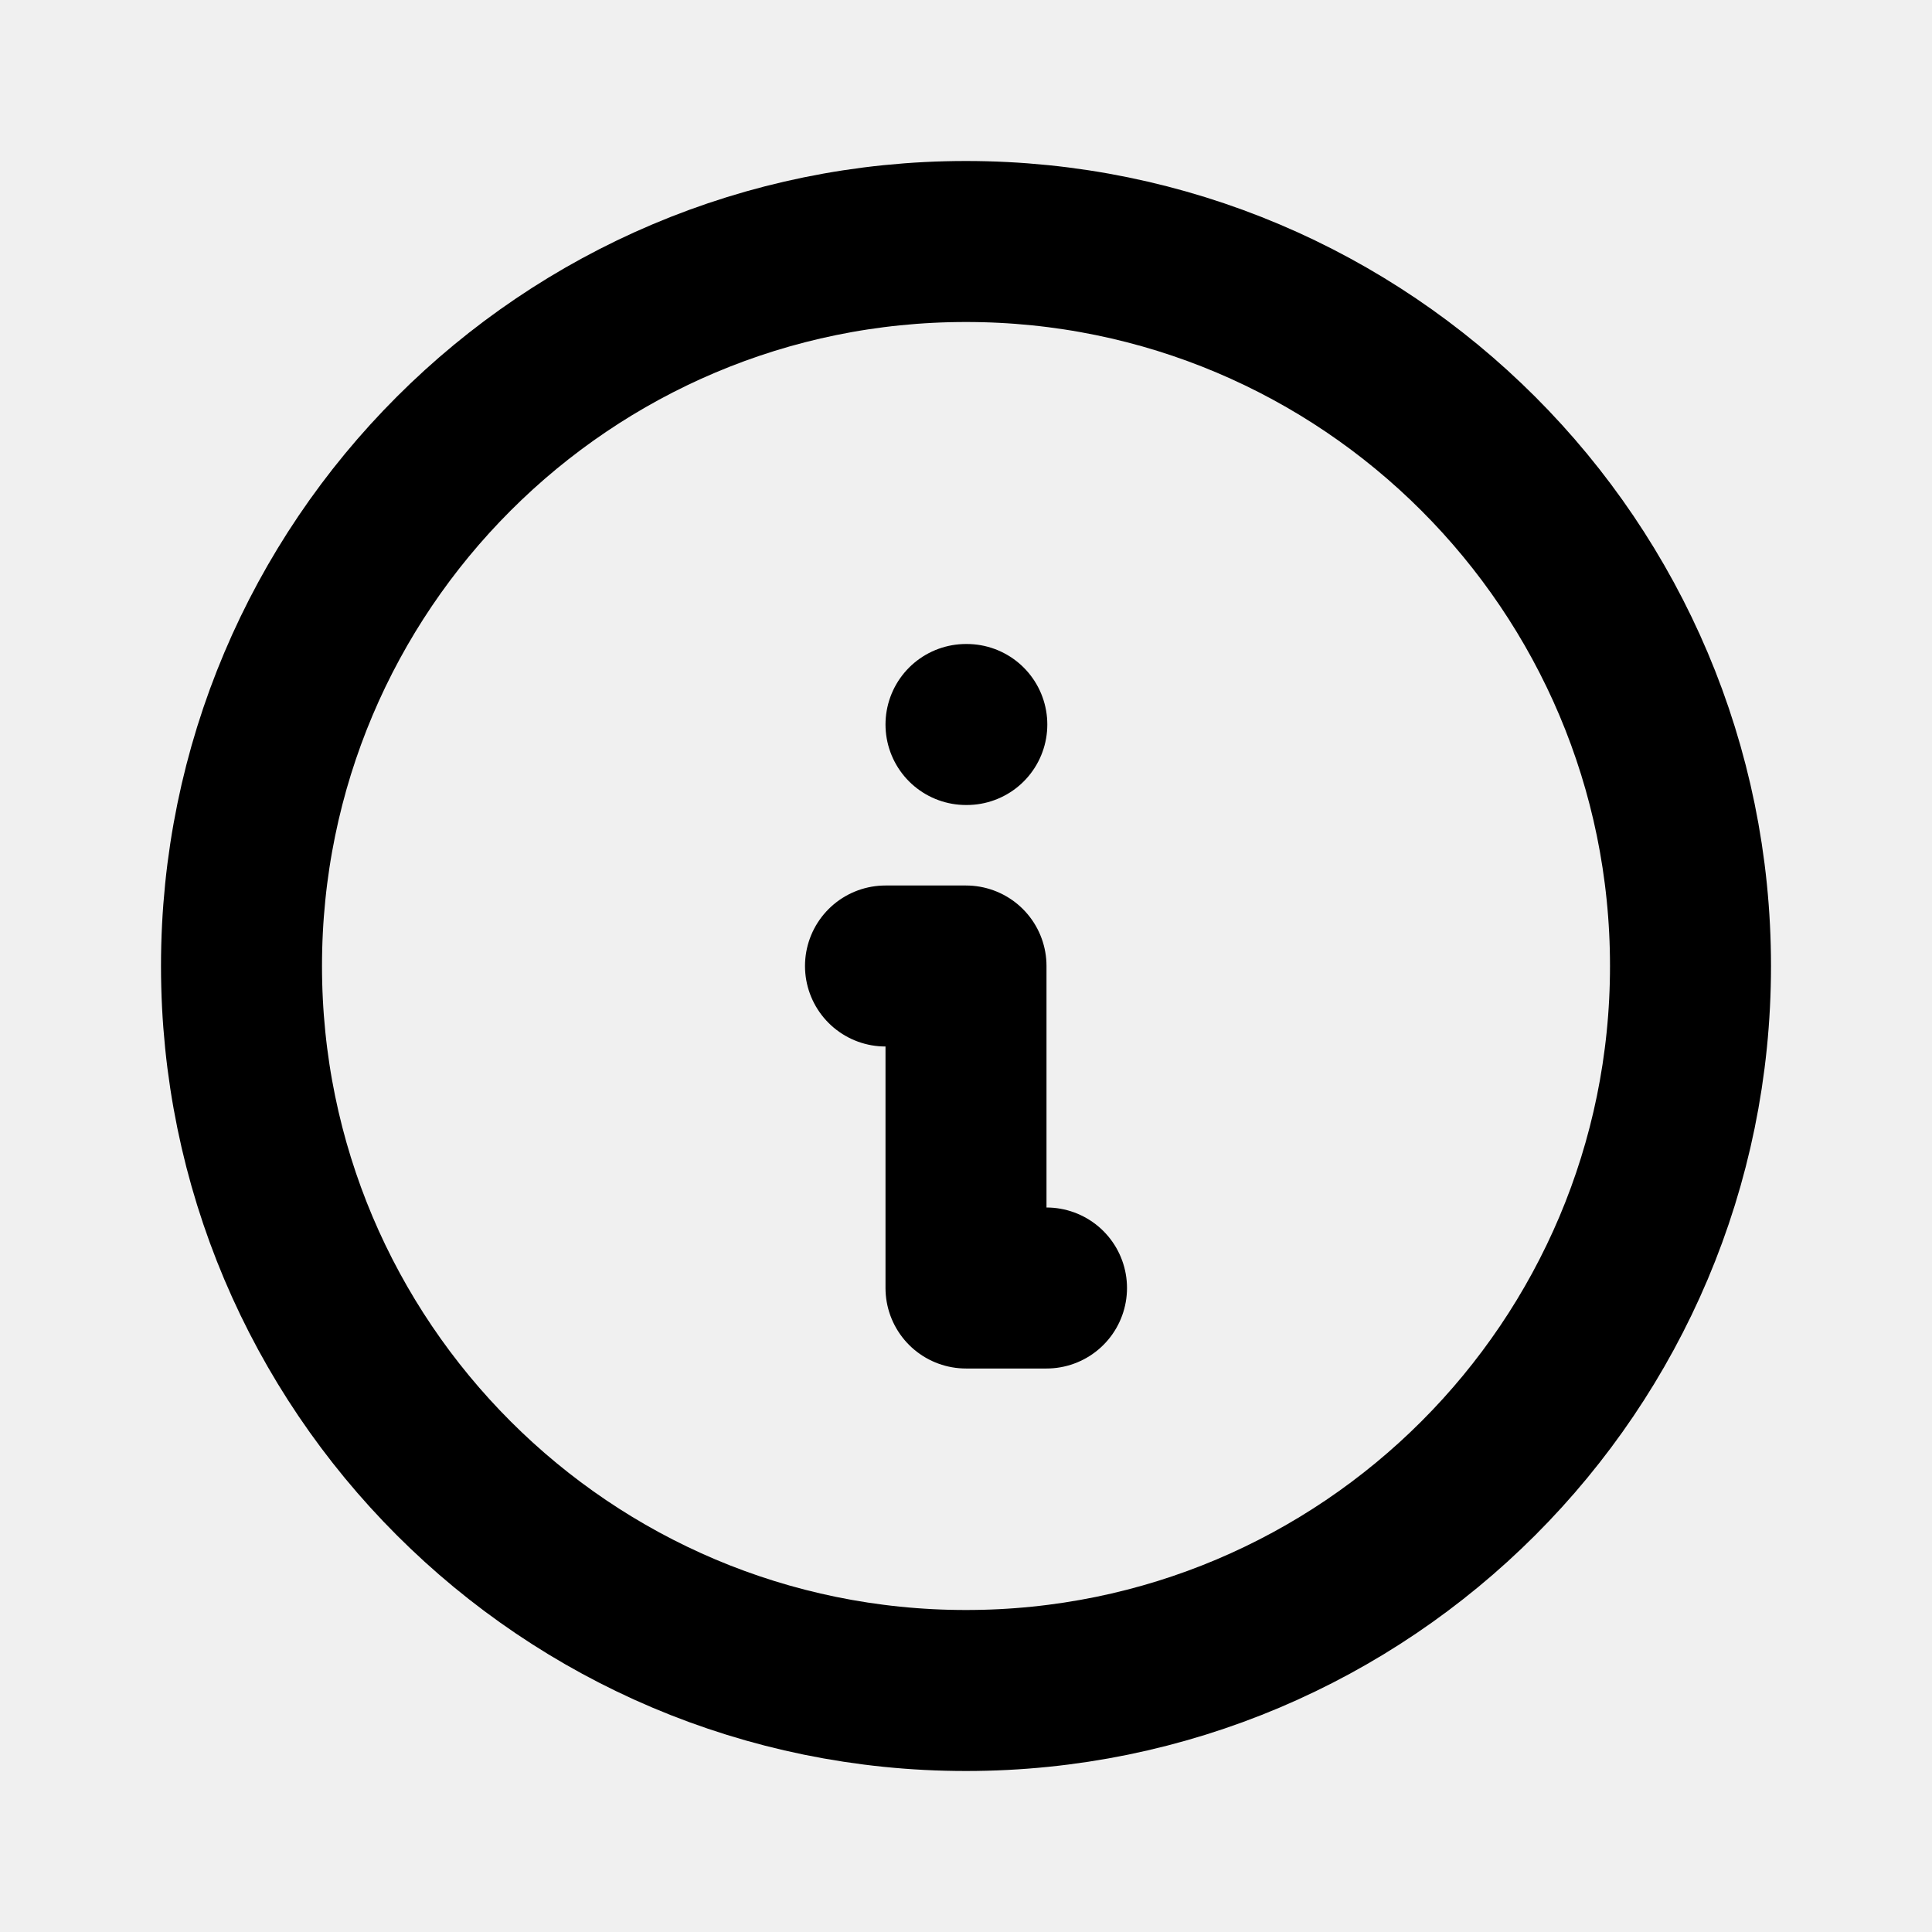
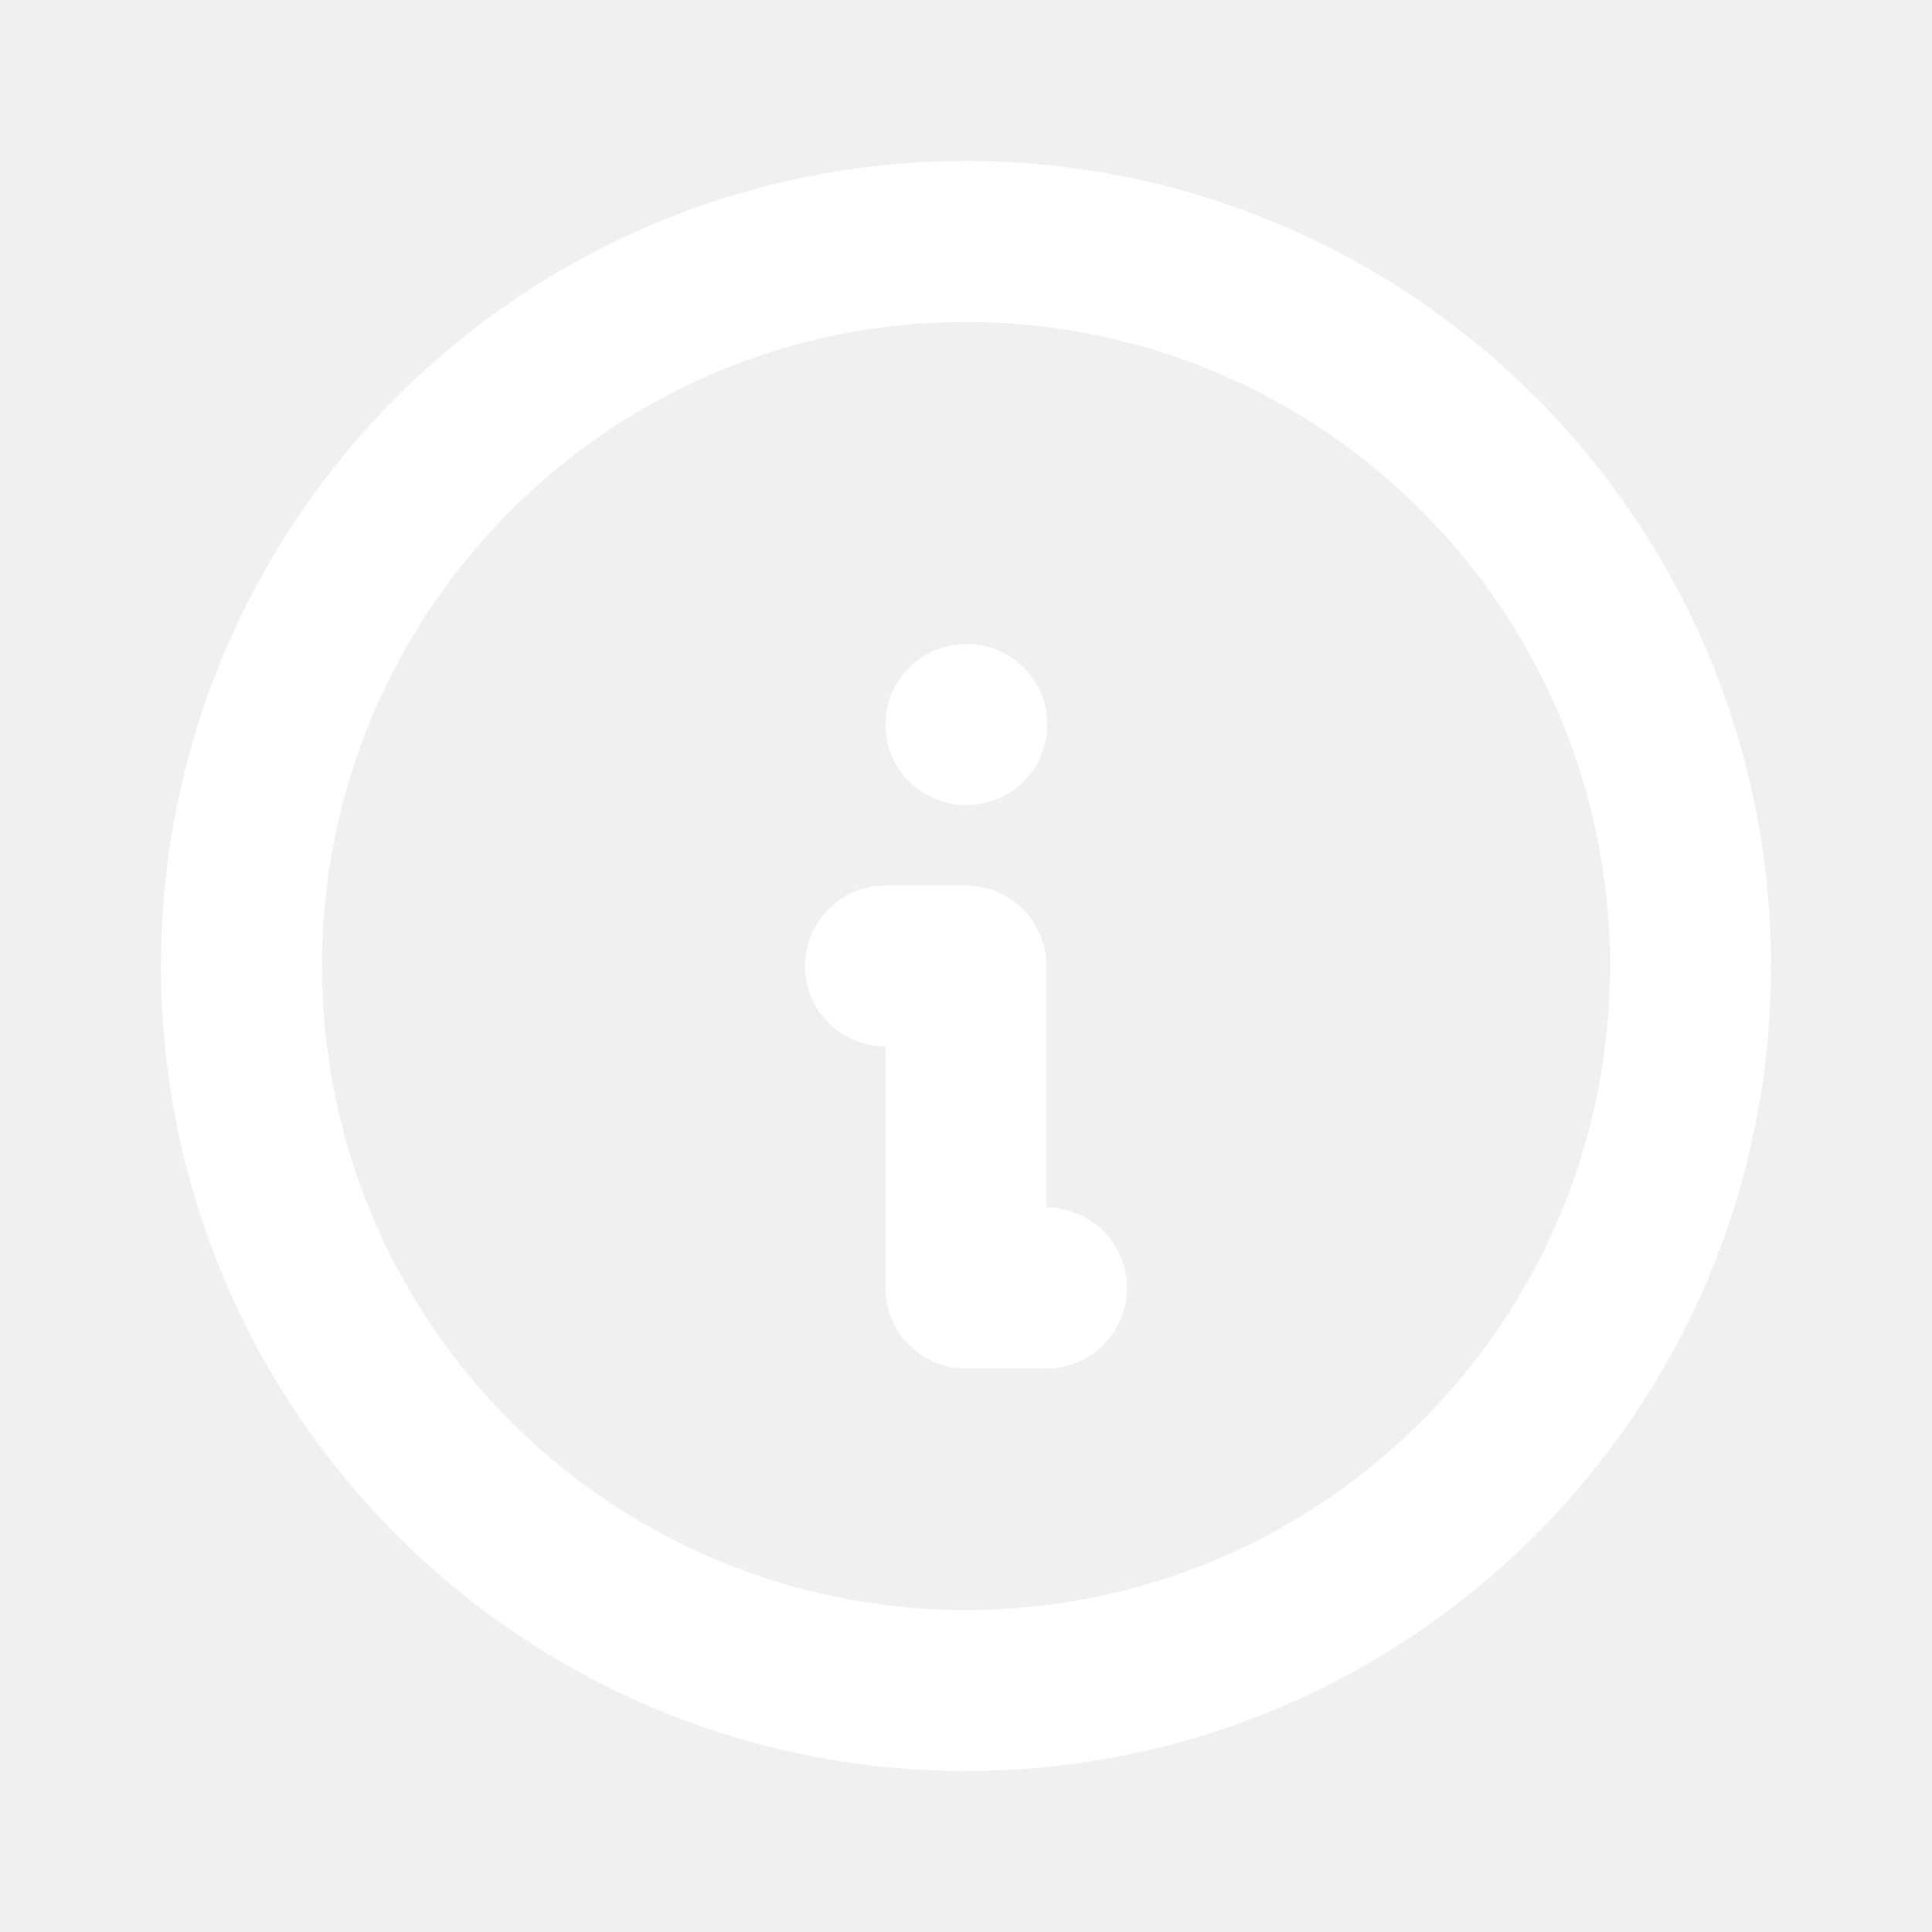
- <svg xmlns="http://www.w3.org/2000/svg" width="24" height="24" viewBox="0 0 24 24" fill="none" stroke="currentColor" stroke-width="2" stroke-linecap="round" stroke-linejoin="round" class="icon icon-tabler icons-tabler-outline icon-tabler-info-circle">
+ <svg xmlns="http://www.w3.org/2000/svg" width="24" height="24" viewBox="0 0 24 24" fill="none" stroke="#ffffff" stroke-width="2" stroke-linecap="round" stroke-linejoin="round" class="icon icon-tabler icons-tabler-outline icon-tabler-info-circle">
  <path stroke="none" d="M0 0h24v24H0z" fill="none" />
  <path d="M3 12a9 9 0 1 0 18 0a9 9 0 0 0 -18 0" />
  <path d="M12 9h.01" />
  <path d="M11 12h1v4h1" />
</svg>
